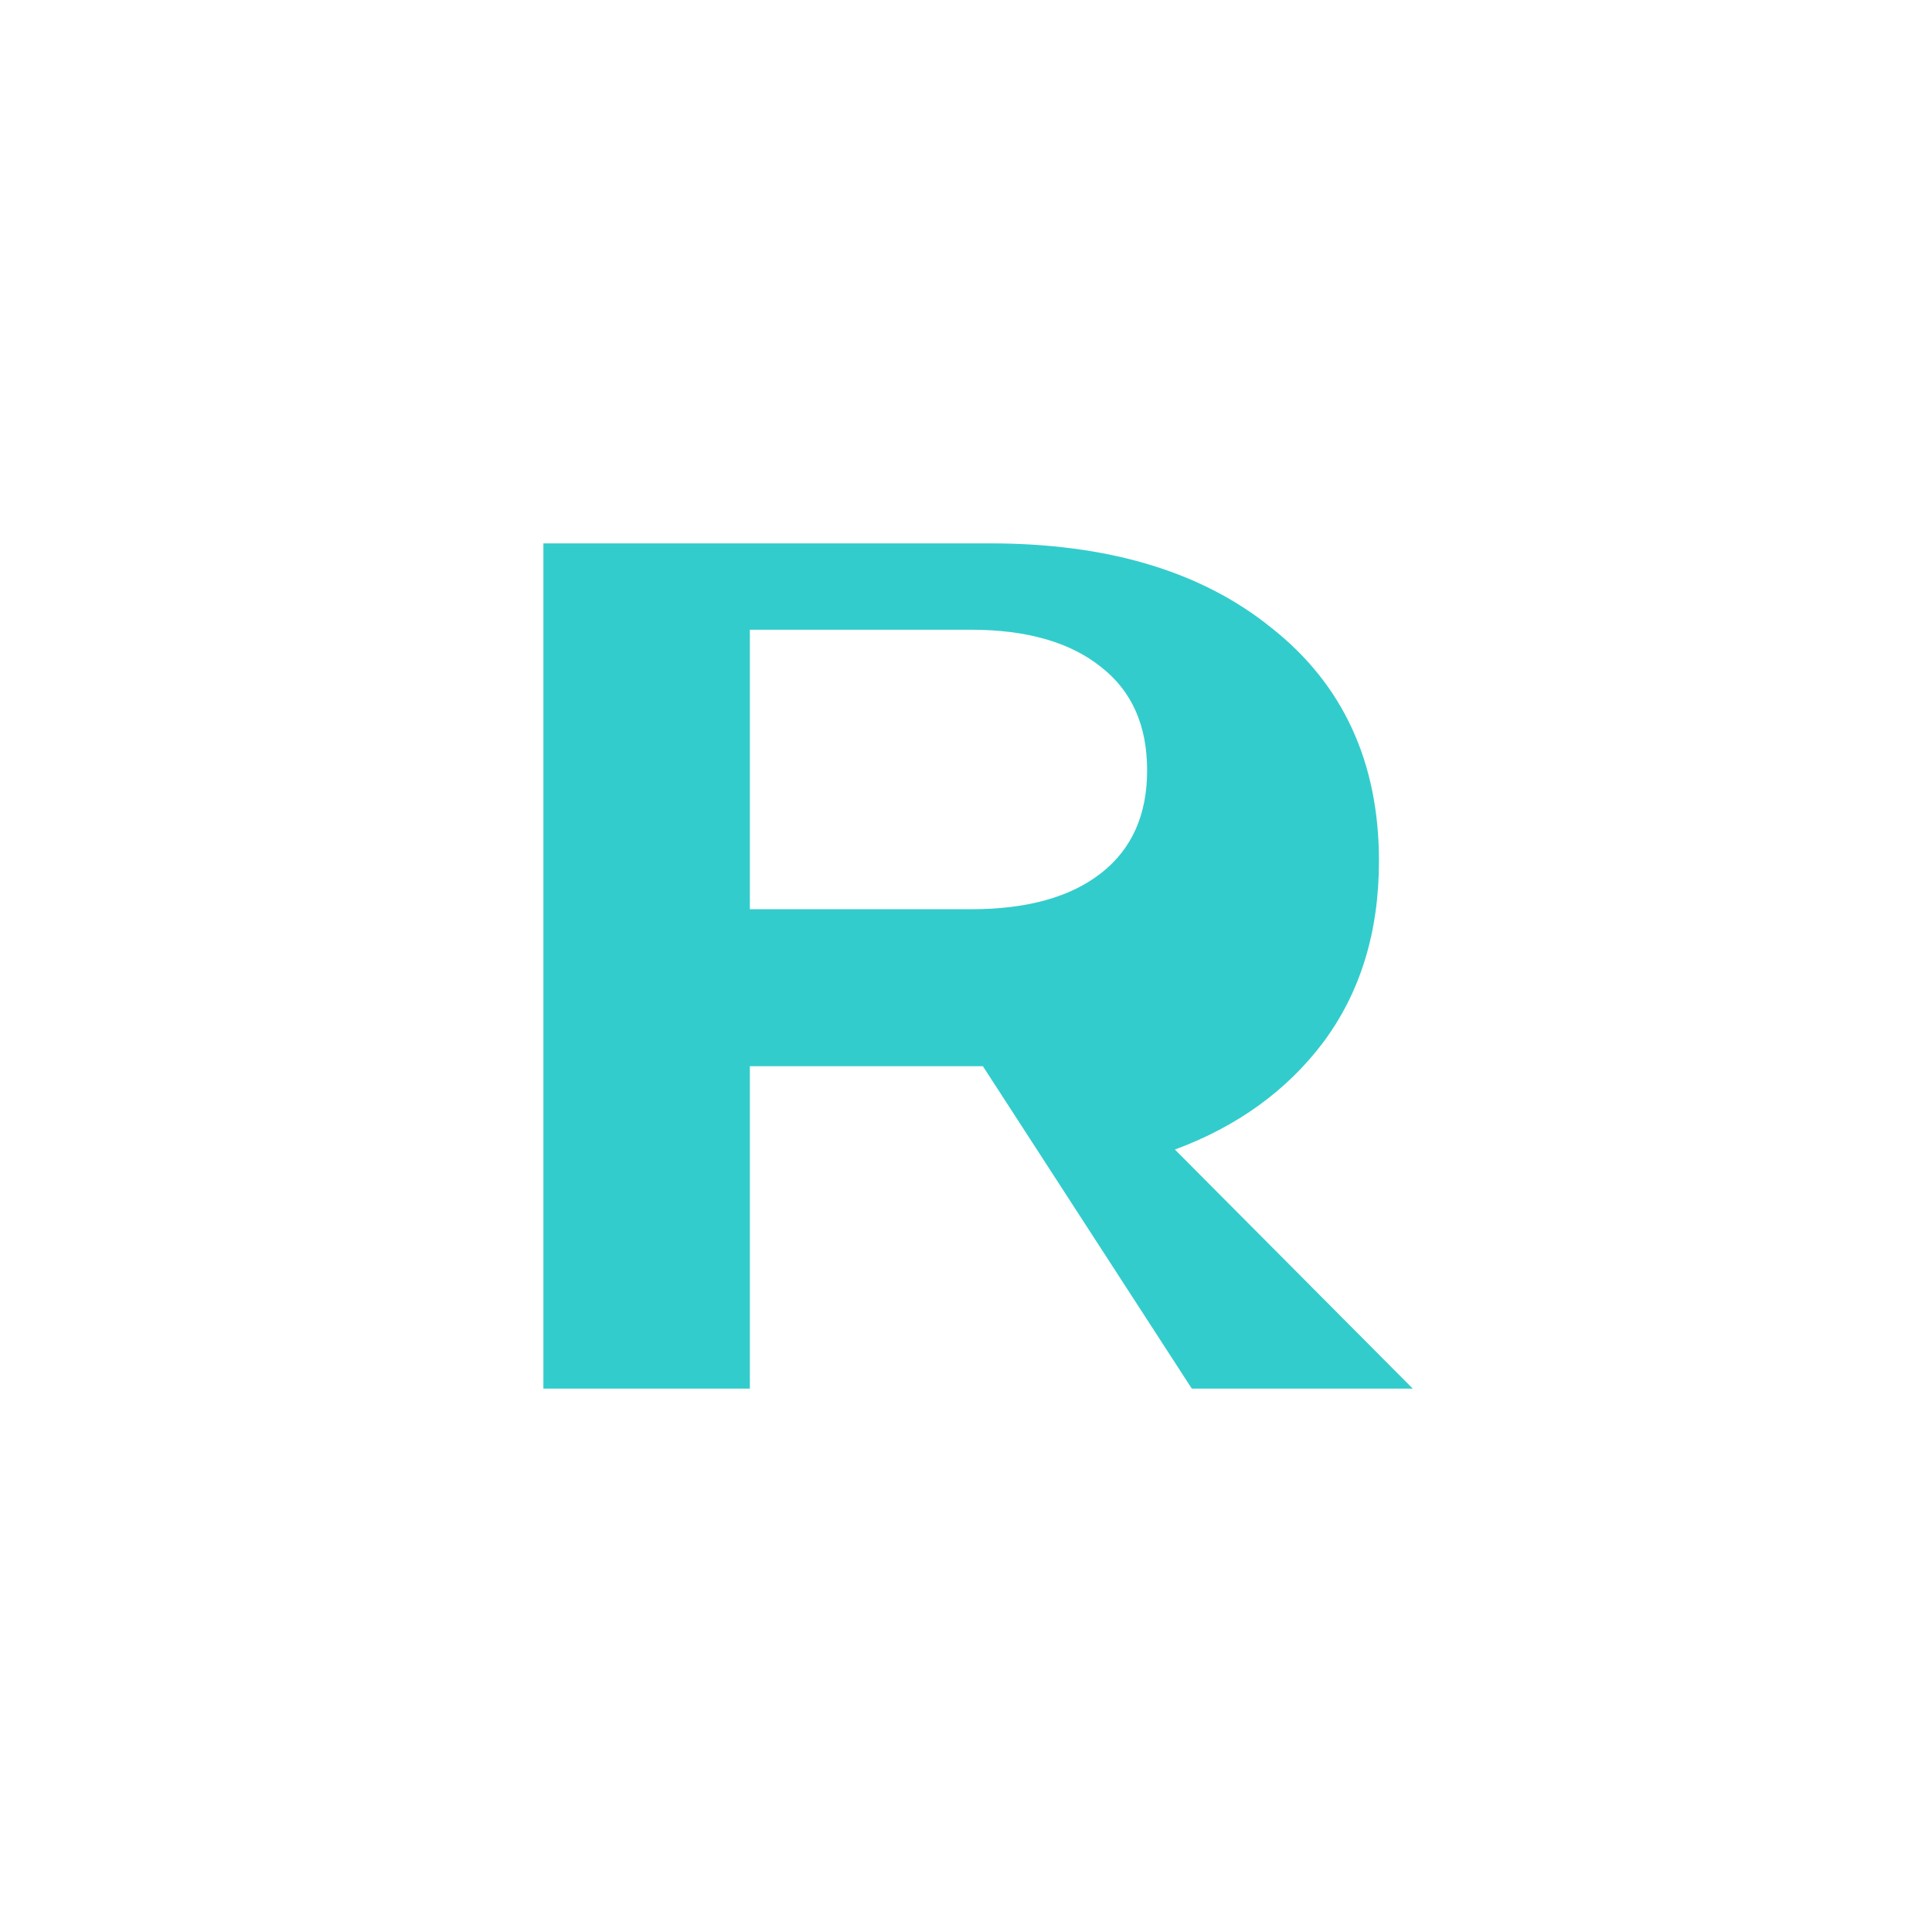
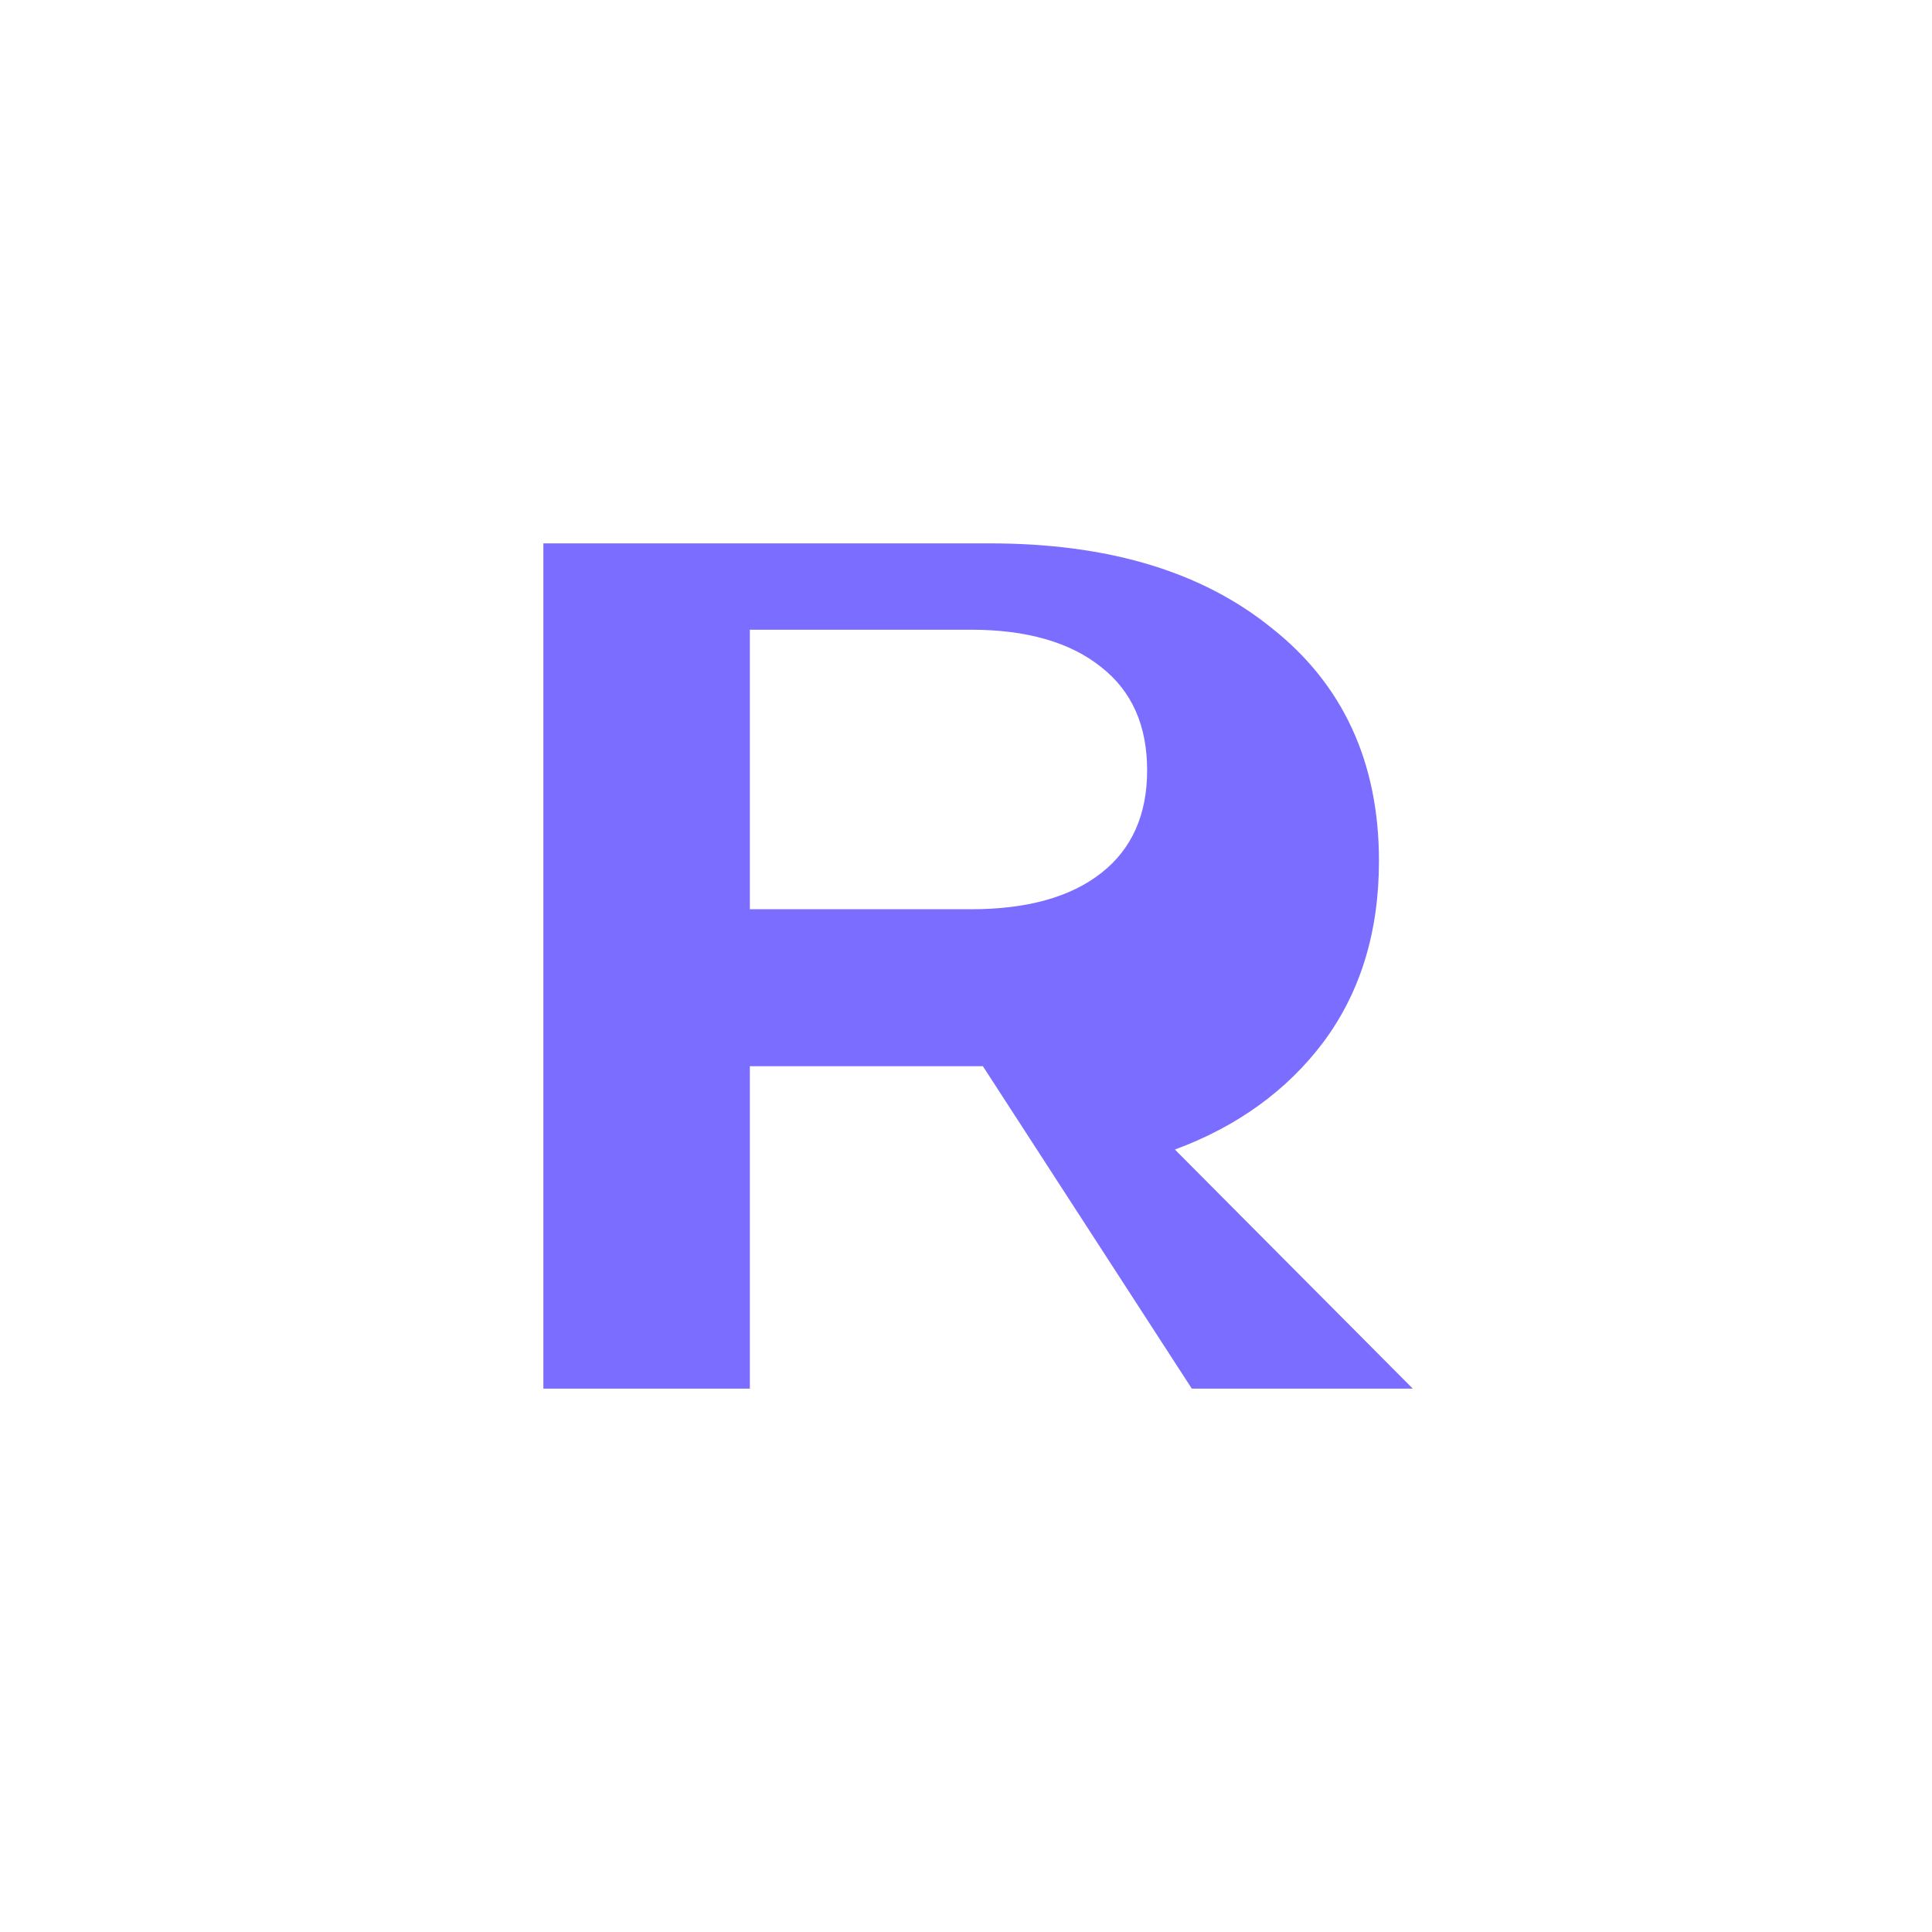
<svg xmlns="http://www.w3.org/2000/svg" viewBox="0 0 32 32">
-   <path d="M9 23V9h7.4c1.94 0 3.5.46 4.66 1.4 1.18.93 1.78 2.22 1.78 3.86 0 1.18-.31 2.18-.92 3-.6.8-1.43 1.4-2.46 1.78L23.4 23h-3.66l-3.46-5.34h-3.86V23H9Zm3.42-7.94h3.66c.93 0 1.65-.2 2.16-.6.51-.4.76-.97.76-1.7 0-.74-.25-1.31-.76-1.71-.51-.41-1.23-.62-2.16-.62h-3.66v4.63Z" fill="#33cccc" />
+   <path d="M9 23V9h7.4c1.94 0 3.5.46 4.66 1.4 1.18.93 1.78 2.22 1.78 3.86 0 1.18-.31 2.18-.92 3-.6.8-1.43 1.4-2.46 1.78L23.4 23h-3.66l-3.46-5.34h-3.86V23H9Zm3.42-7.94h3.66c.93 0 1.65-.2 2.16-.6.51-.4.76-.97.76-1.7 0-.74-.25-1.31-.76-1.71-.51-.41-1.23-.62-2.16-.62h-3.66v4.63Z" fill="#7b6dff" />
</svg>
